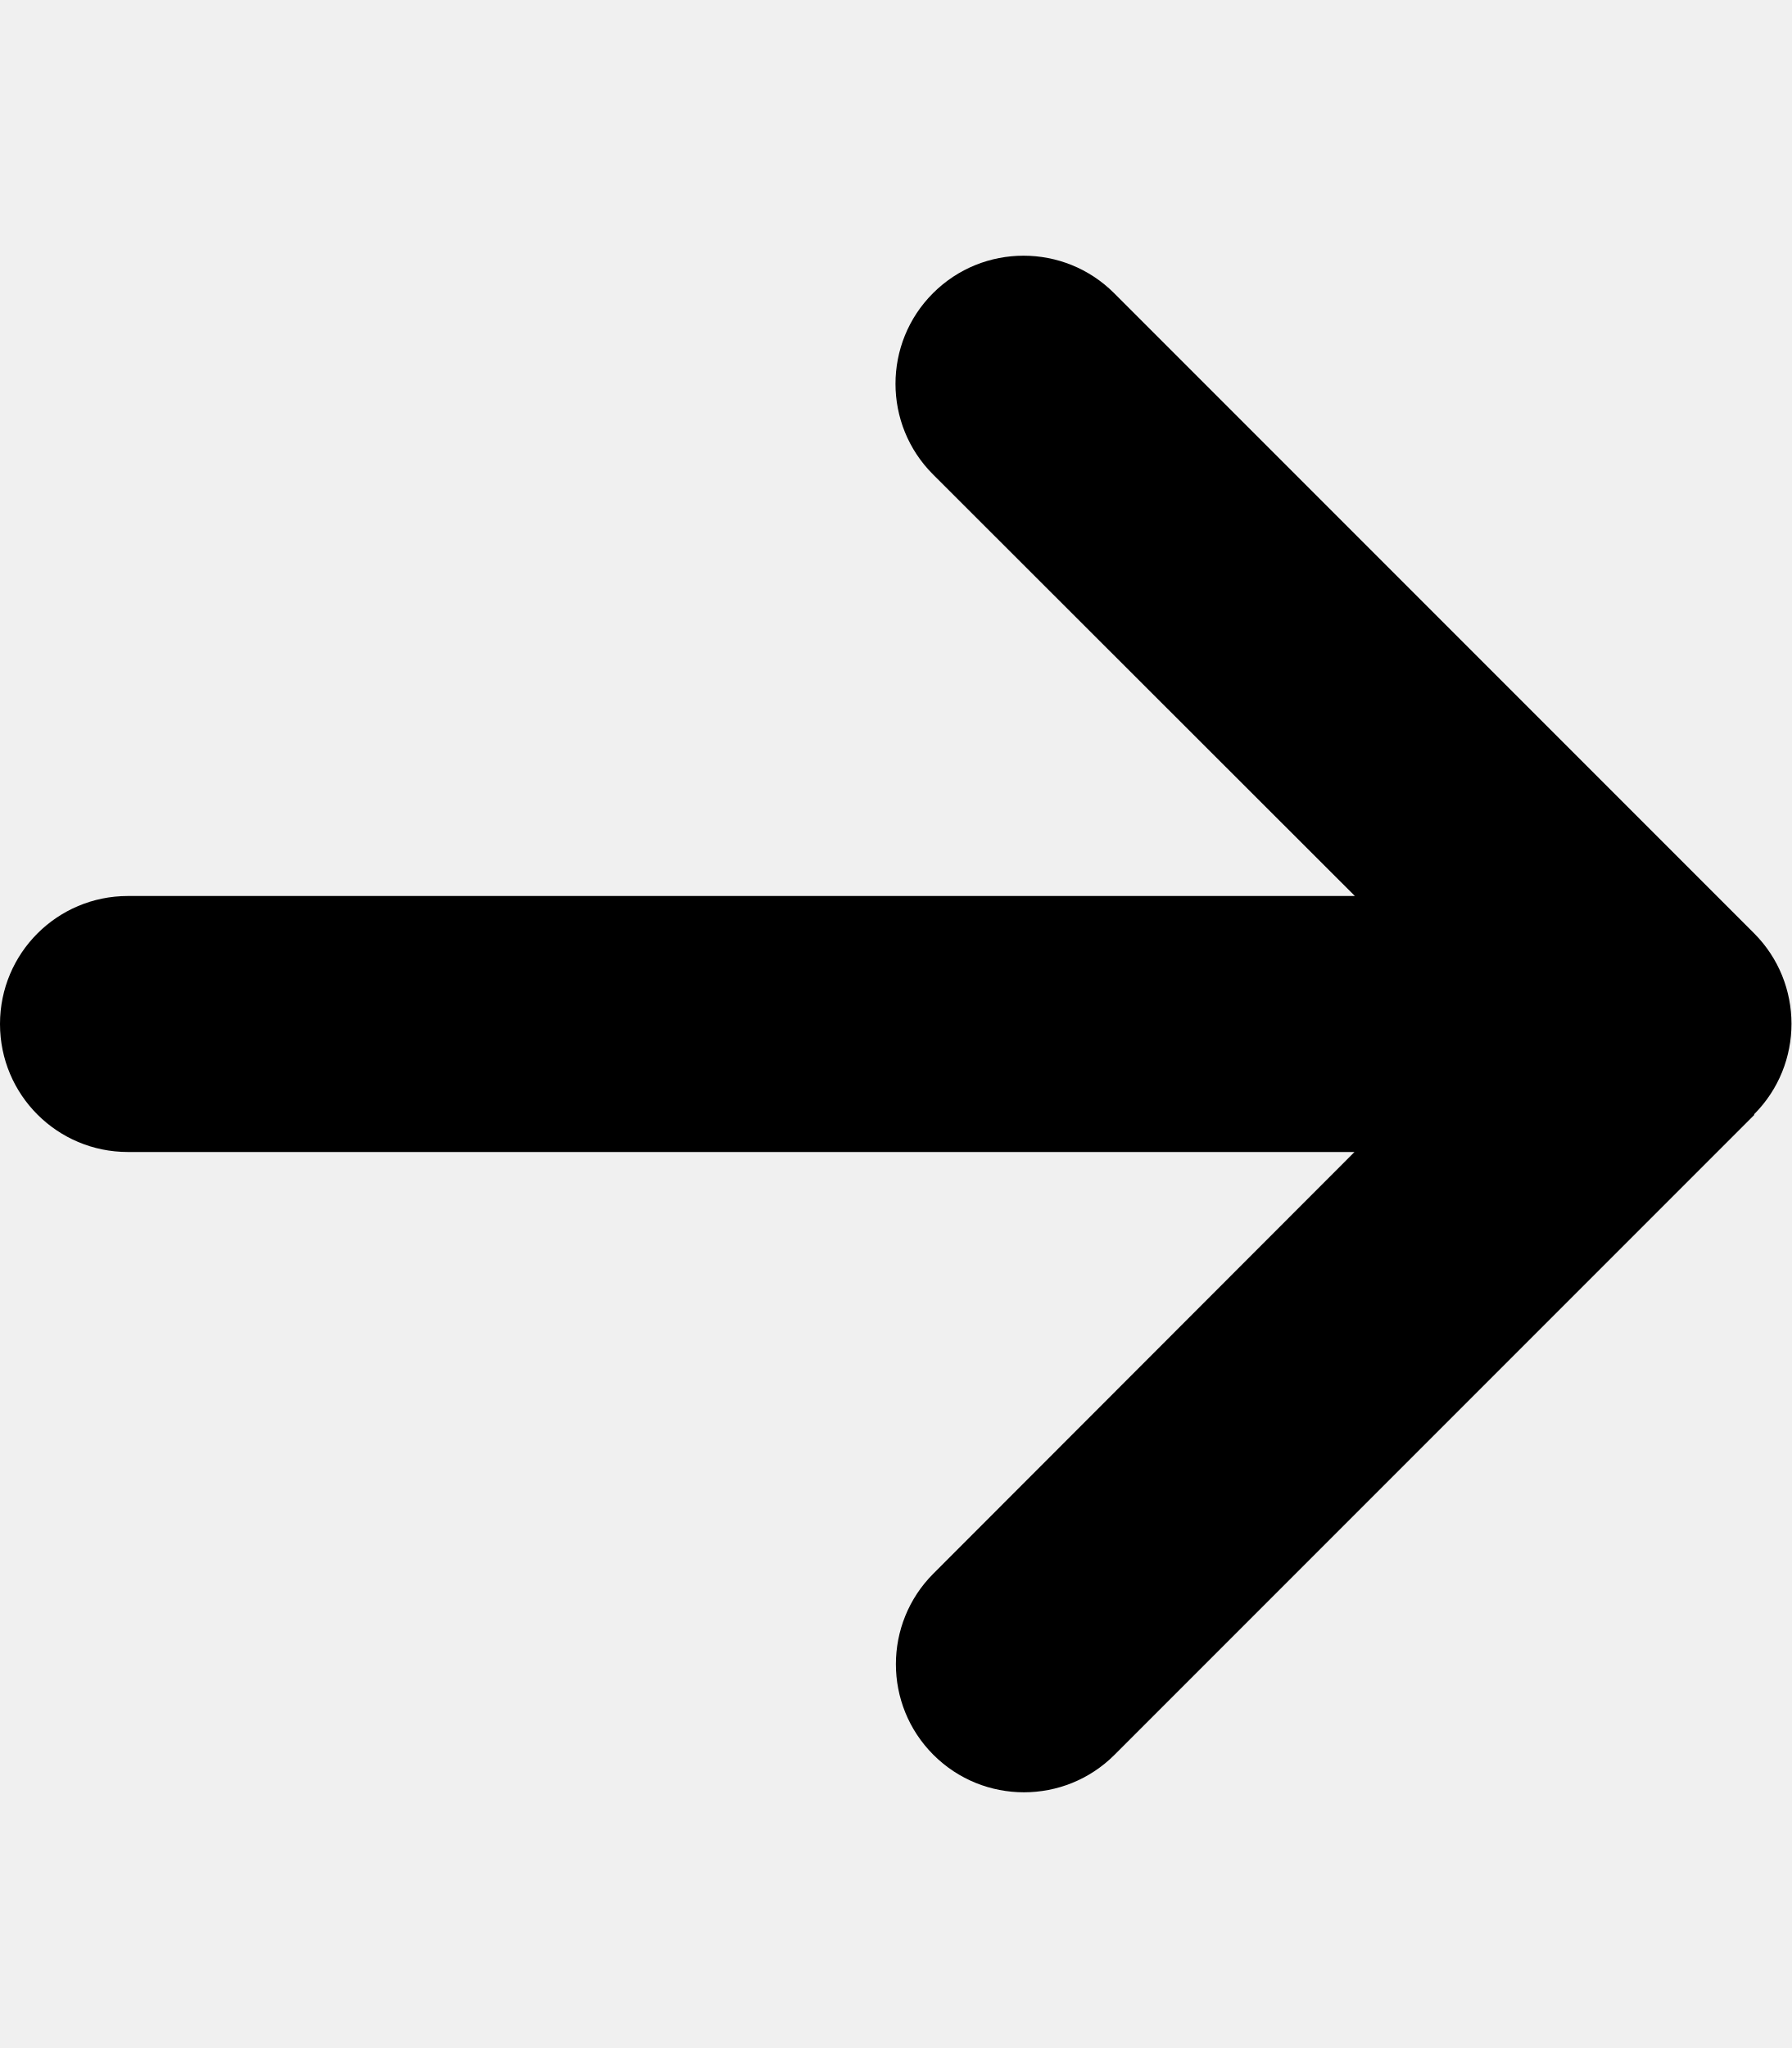
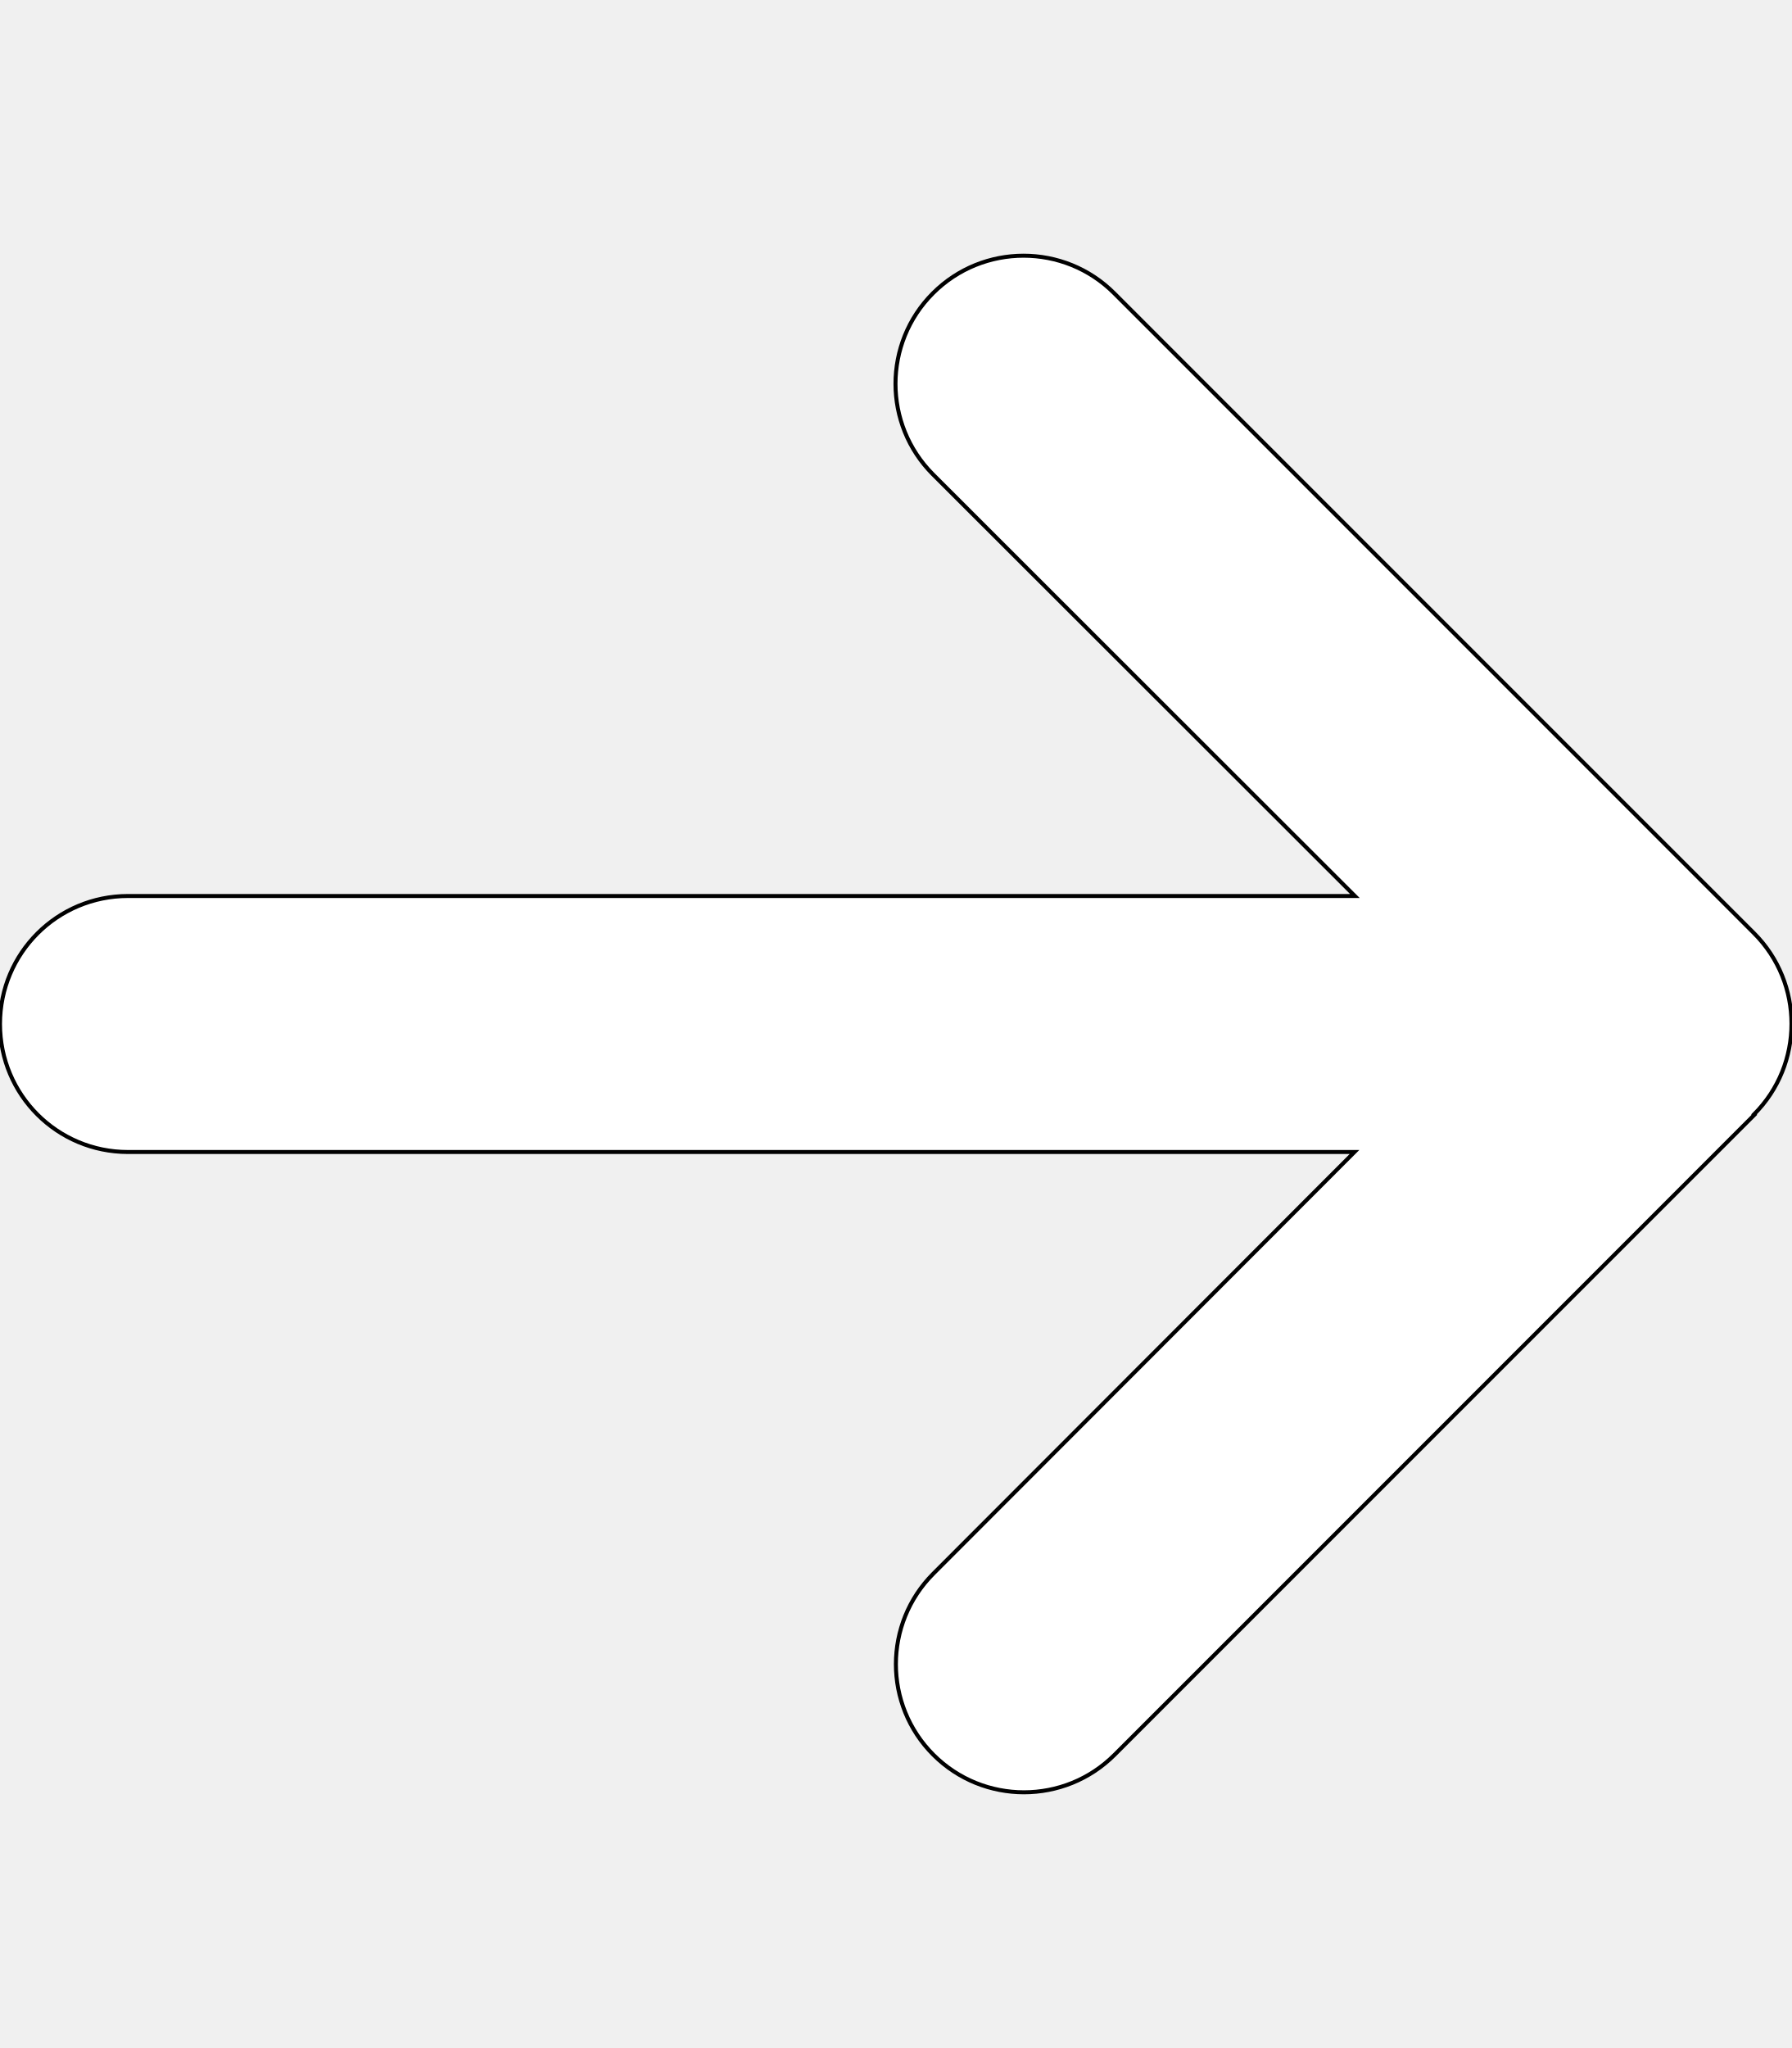
- <svg xmlns="http://www.w3.org/2000/svg" viewBox="0 0 448 512">
+ <svg xmlns="http://www.w3.org/2000/svg" viewBox="0 0 448 512" stroke="currentColor" fill="#FFFFFF">
  <path d="M438.6 278.6c12.5-12.5 12.5-32.8 0-45.3l-160-160c-12.5-12.5-32.8-12.5-45.3 0s-12.5 32.8 0 45.3L338.8 224 32 224c-17.7 0-32 14.3-32 32s14.3 32 32 32l306.7 0L233.4 393.4c-12.5 12.5-12.5 32.8 0 45.3s32.8 12.5 45.3 0l160-160z" />
</svg>
